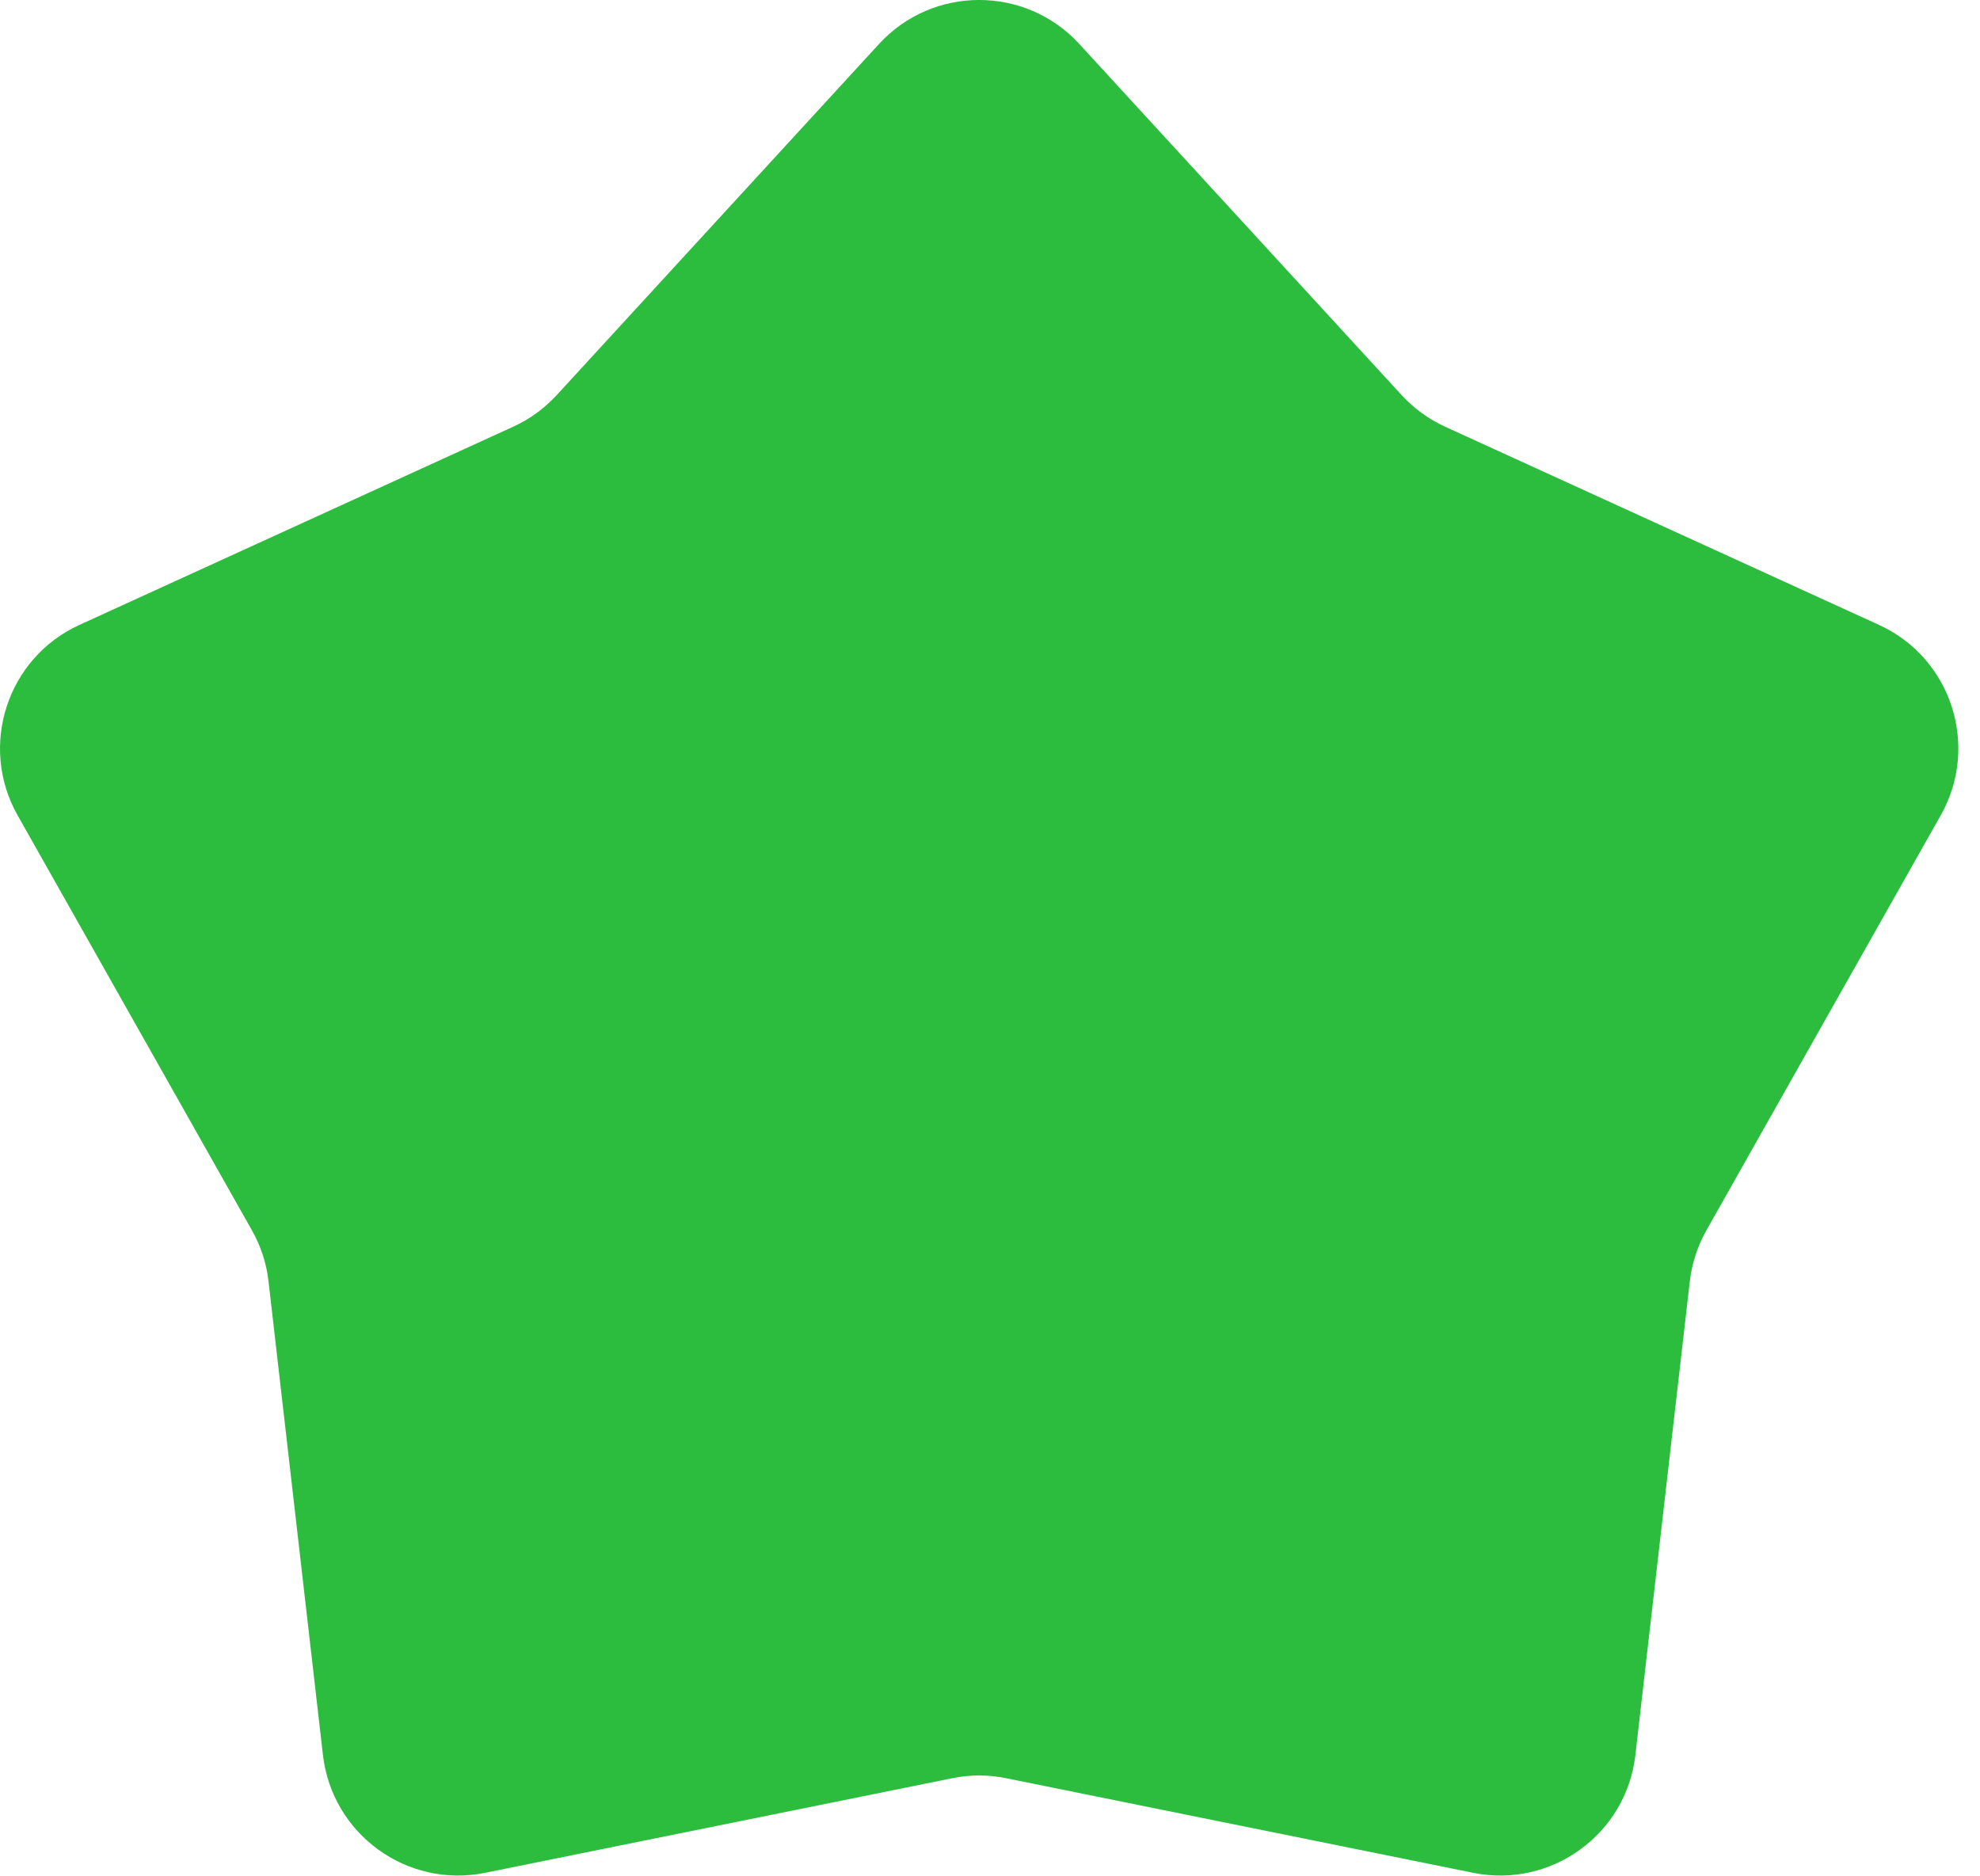
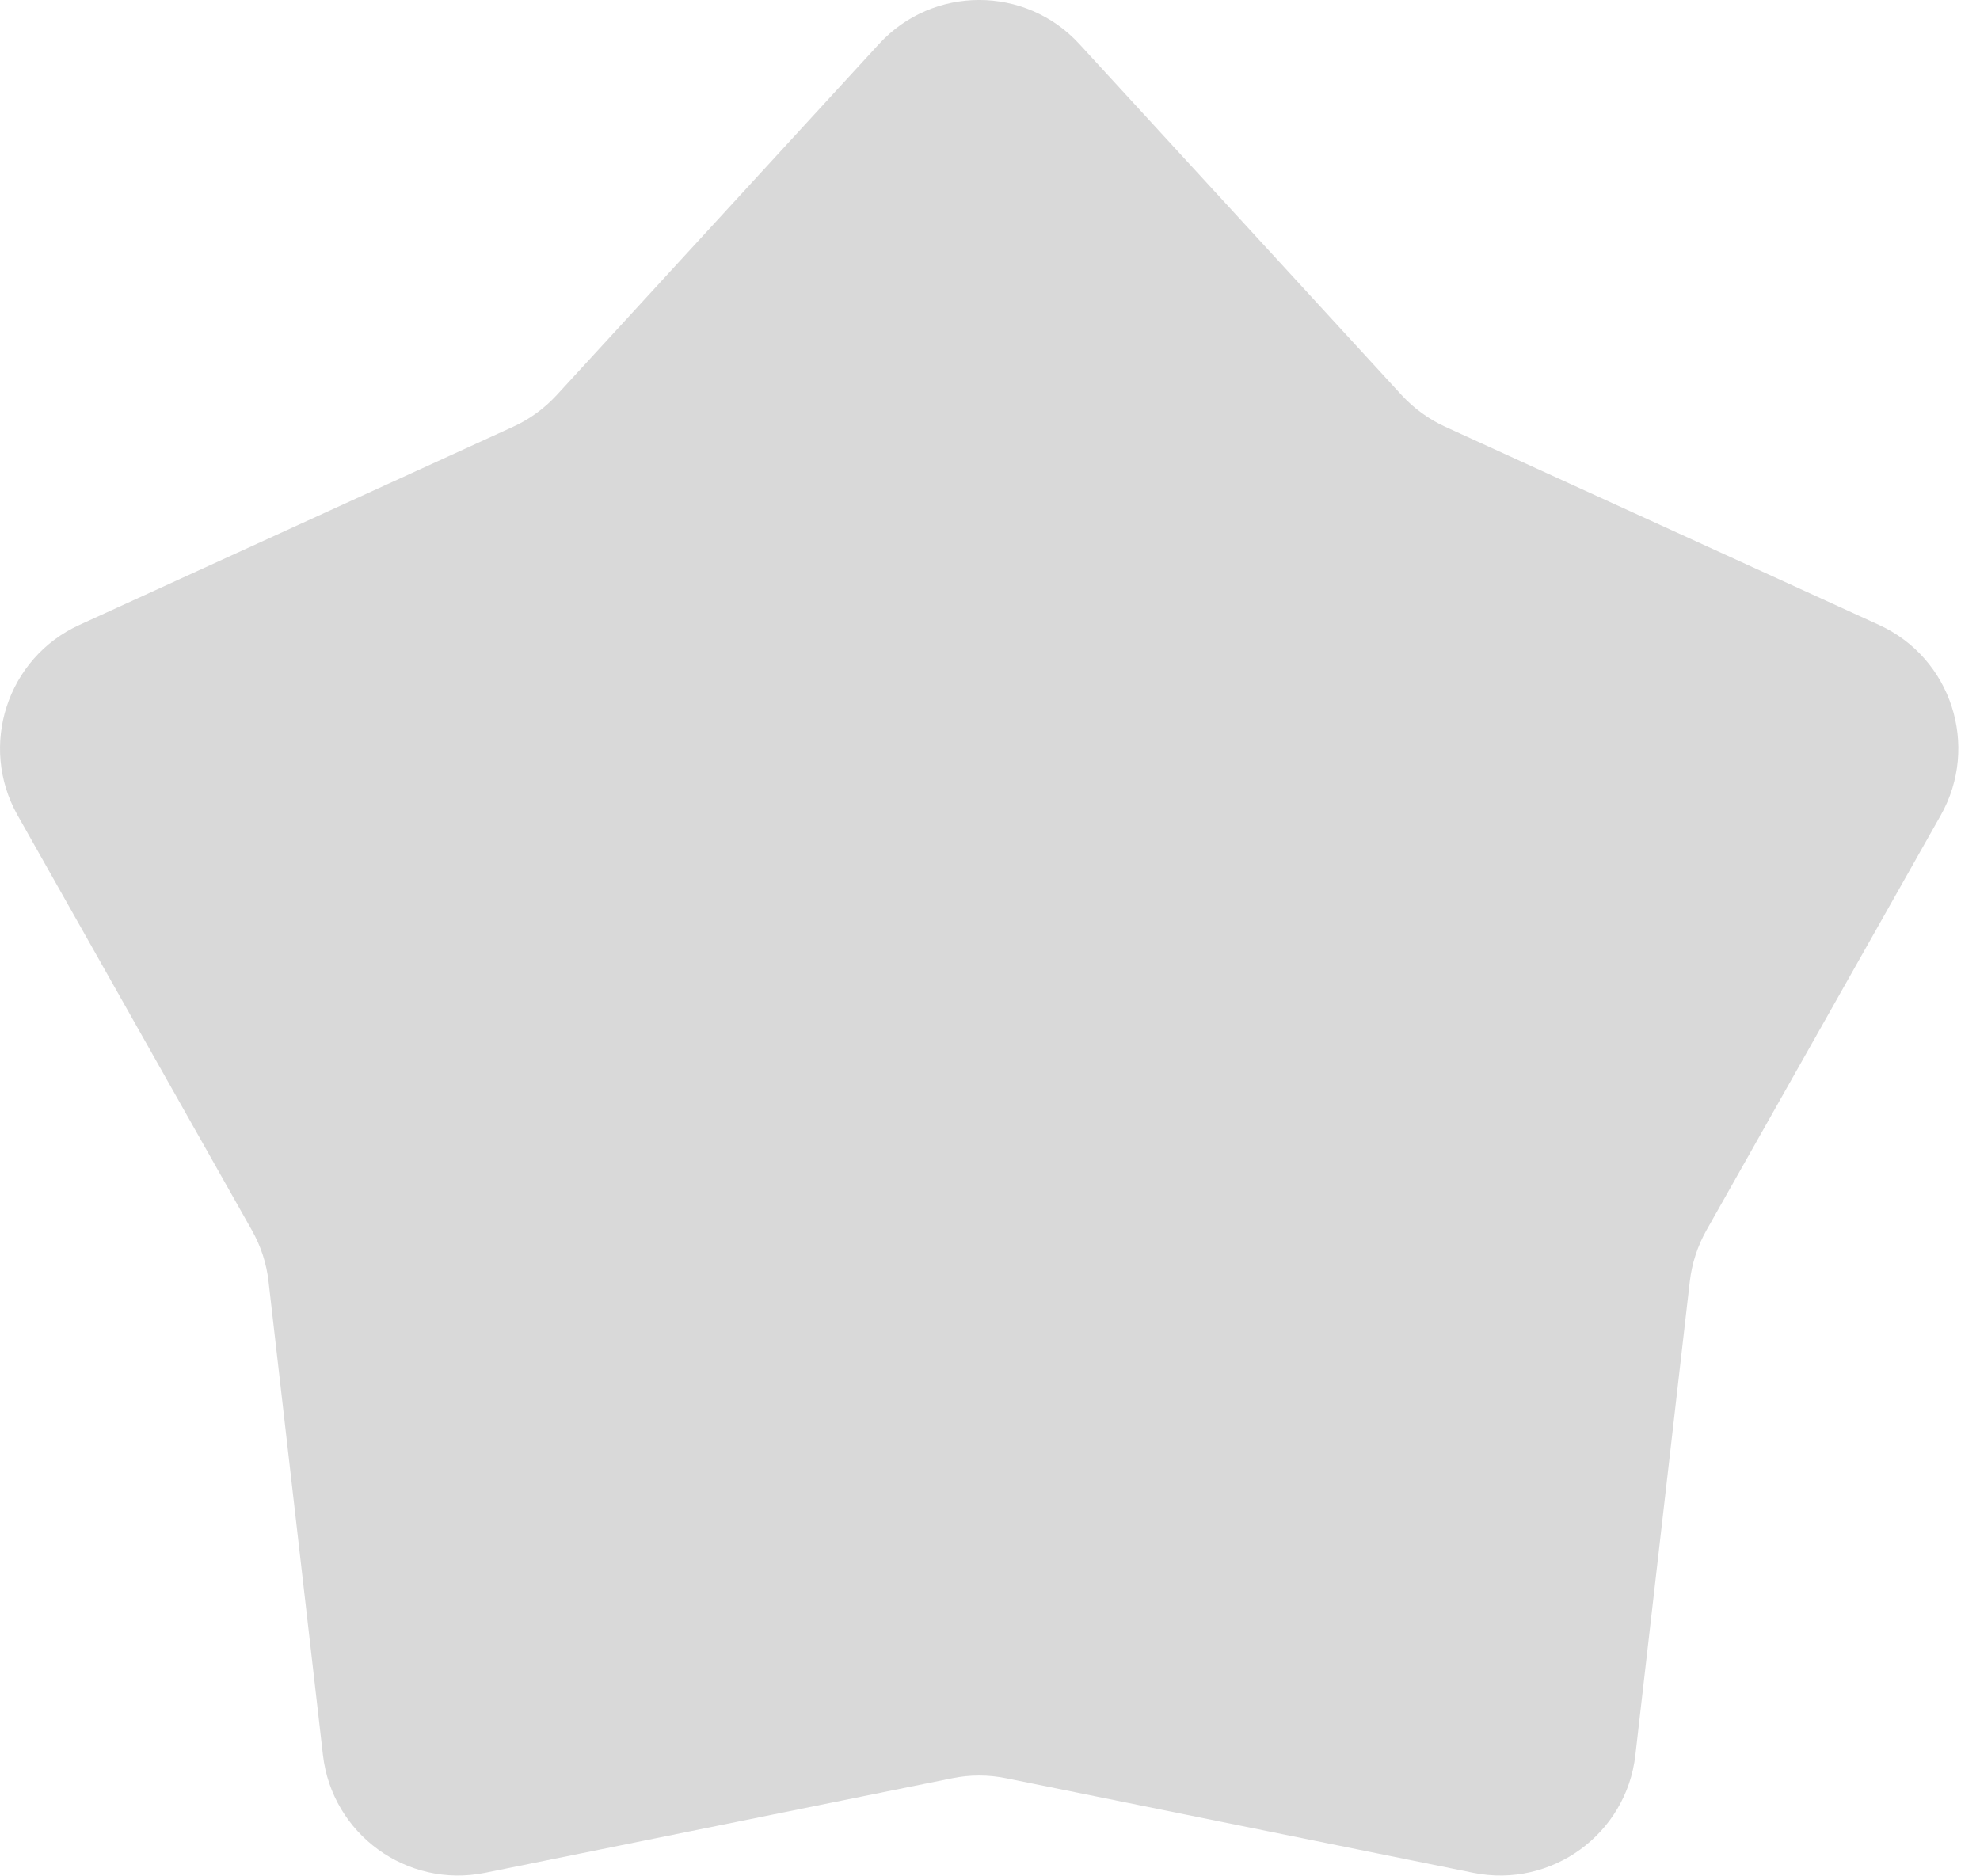
<svg xmlns="http://www.w3.org/2000/svg" width="19" height="18" viewBox="0 0 19 18" fill="none">
-   <path d="M8.435 0.422C8.952 -0.141 9.84 -0.141 10.357 0.422L13.45 3.792C13.568 3.92 13.711 4.024 13.869 4.096L18.03 5.997C18.725 6.314 18.999 7.159 18.623 7.825L16.375 11.807C16.289 11.959 16.235 12.127 16.215 12.3L15.693 16.844C15.606 17.603 14.887 18.125 14.138 17.974L9.655 17.066C9.484 17.031 9.308 17.031 9.137 17.066L4.654 17.974C3.905 18.125 3.187 17.603 3.099 16.844L2.577 12.3C2.558 12.127 2.503 11.959 2.417 11.807L0.169 7.825C-0.207 7.159 0.068 6.314 0.763 5.997L4.923 4.096C5.082 4.024 5.224 3.92 5.342 3.792L8.435 0.422Z" fill="#2CBD3F" />
+   <path d="M8.435 0.422C8.952 -0.141 9.84 -0.141 10.357 0.422L13.45 3.792C13.568 3.92 13.711 4.024 13.869 4.096L18.03 5.997C18.725 6.314 18.999 7.159 18.623 7.825L16.375 11.807C16.289 11.959 16.235 12.127 16.215 12.3L15.693 16.844C15.606 17.603 14.887 18.125 14.138 17.974L9.655 17.066C9.484 17.031 9.308 17.031 9.137 17.066L4.654 17.974C3.905 18.125 3.187 17.603 3.099 16.844L2.577 12.3C2.558 12.127 2.503 11.959 2.417 11.807L0.169 7.825C-0.207 7.159 0.068 6.314 0.763 5.997L4.923 4.096C5.082 4.024 5.224 3.92 5.342 3.792L8.435 0.422Z" fill="#D9D9D9" />
</svg>
